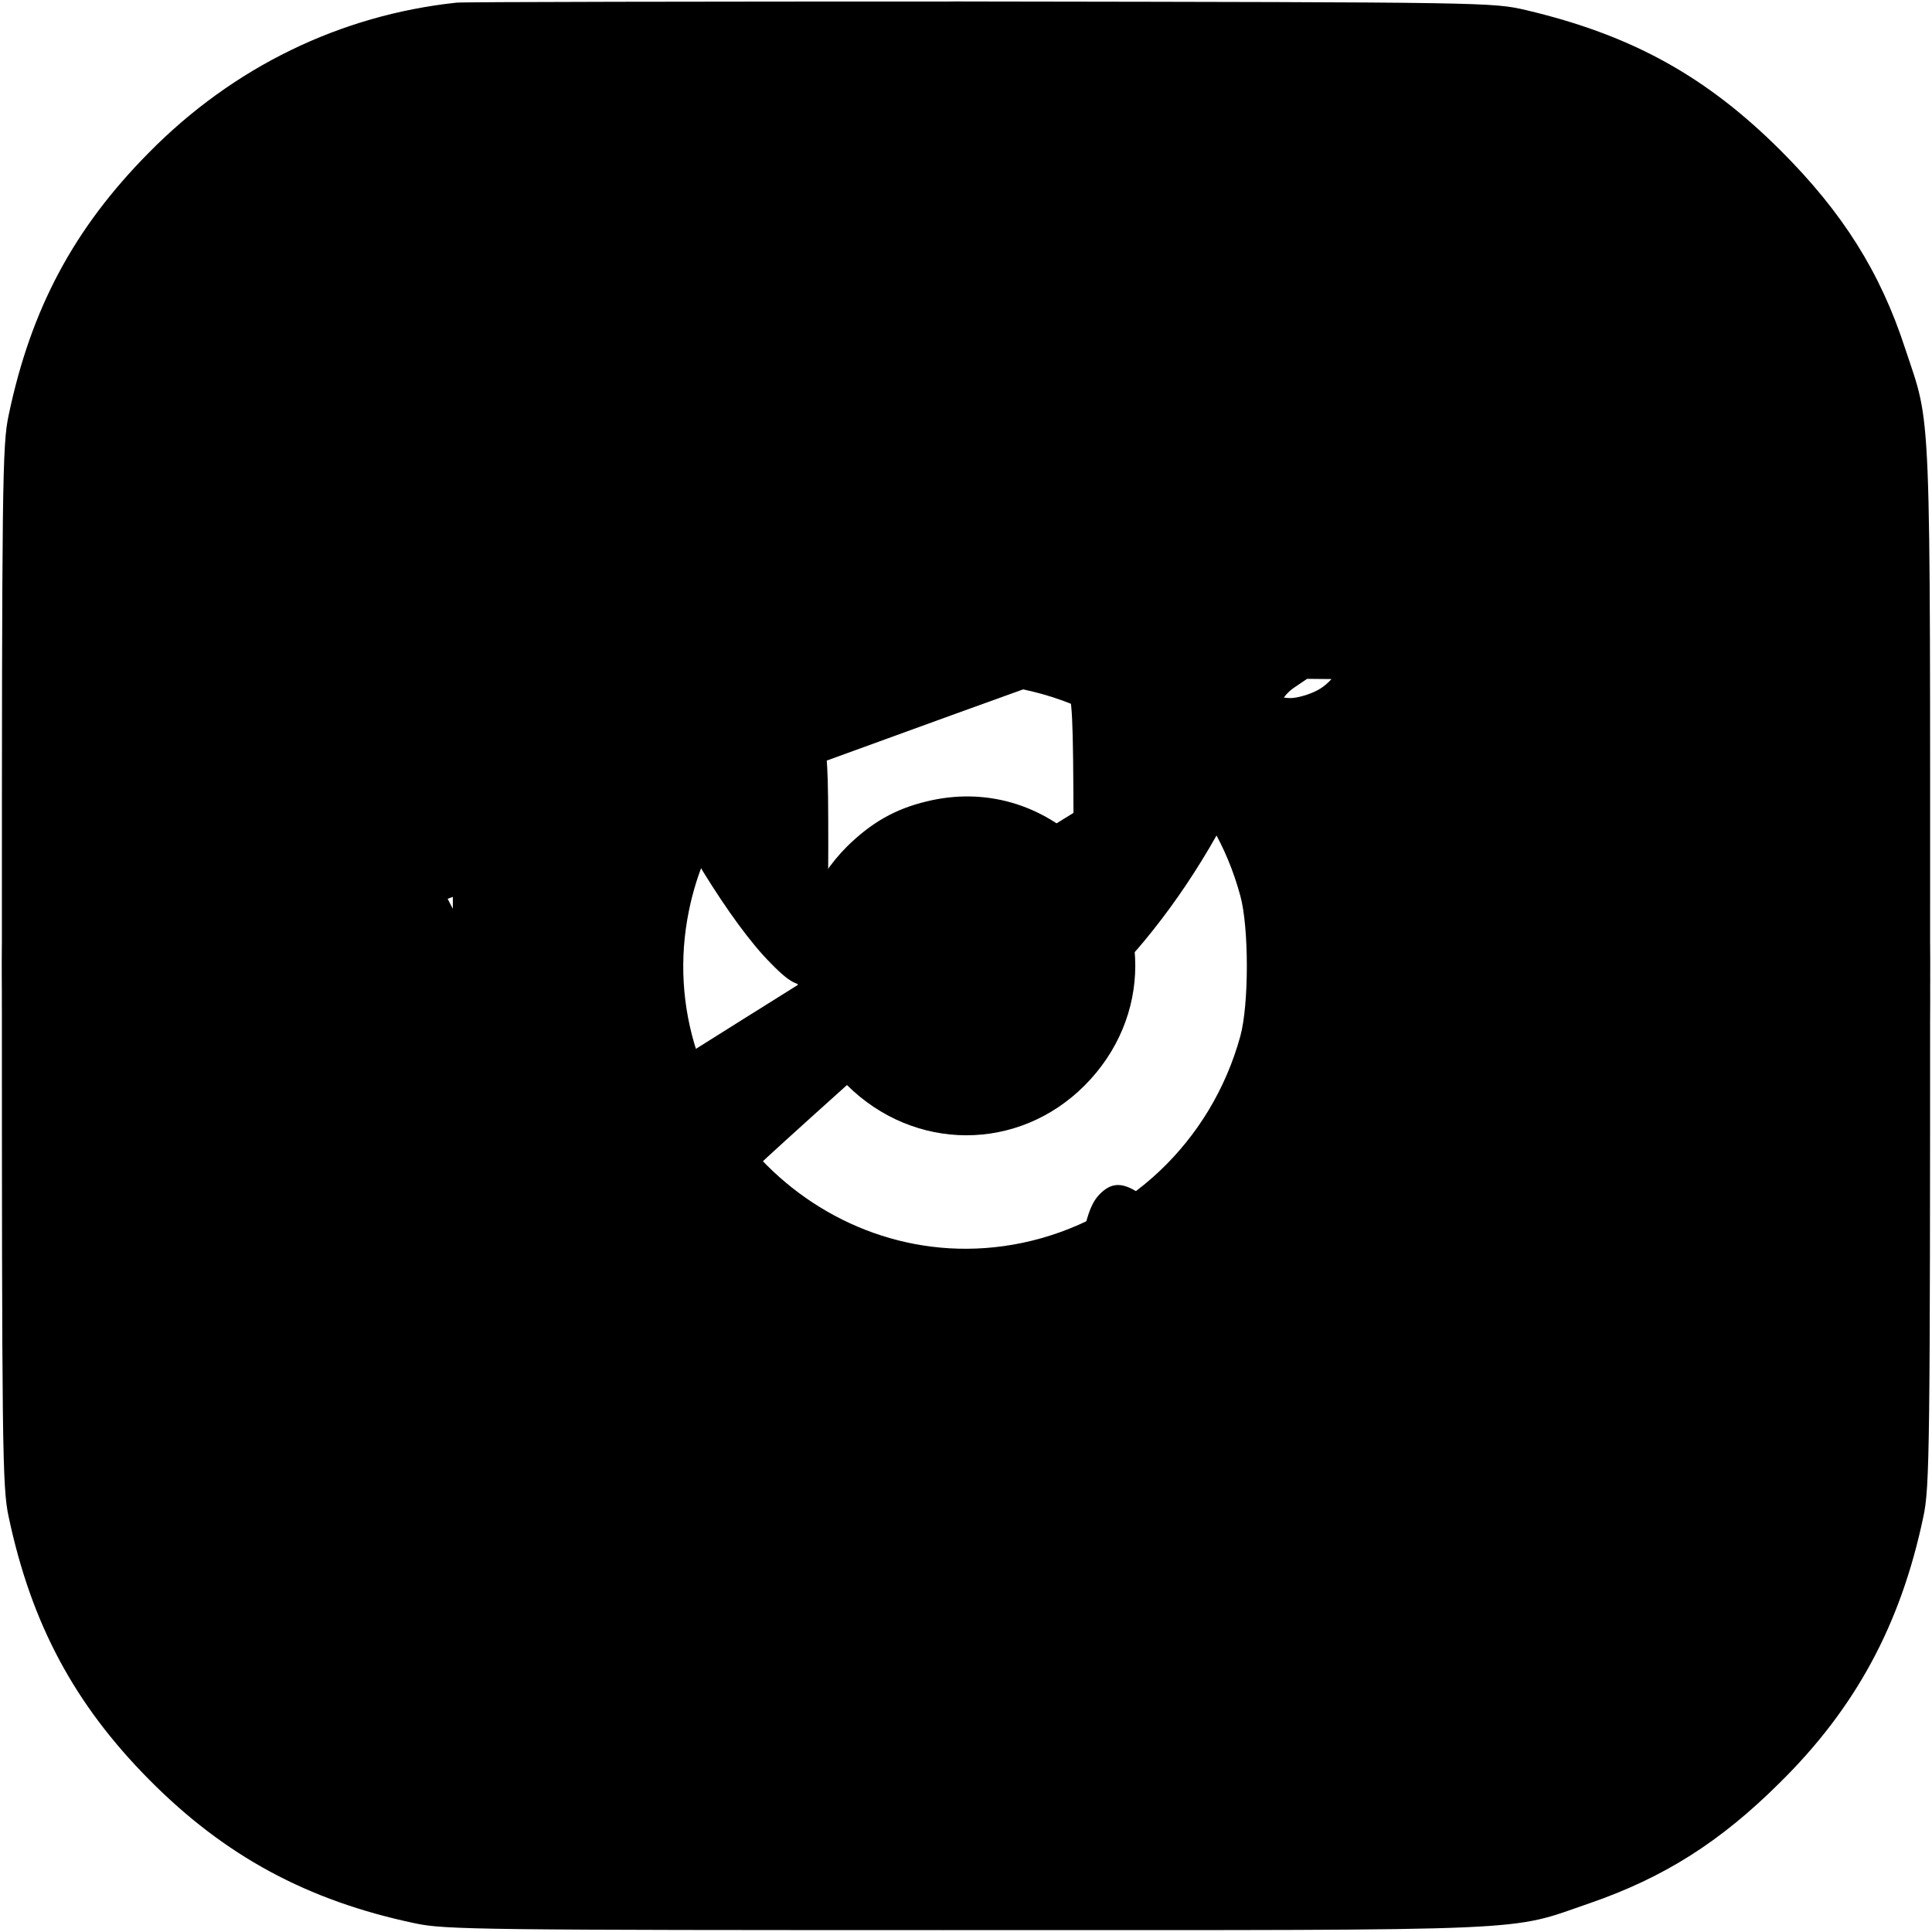
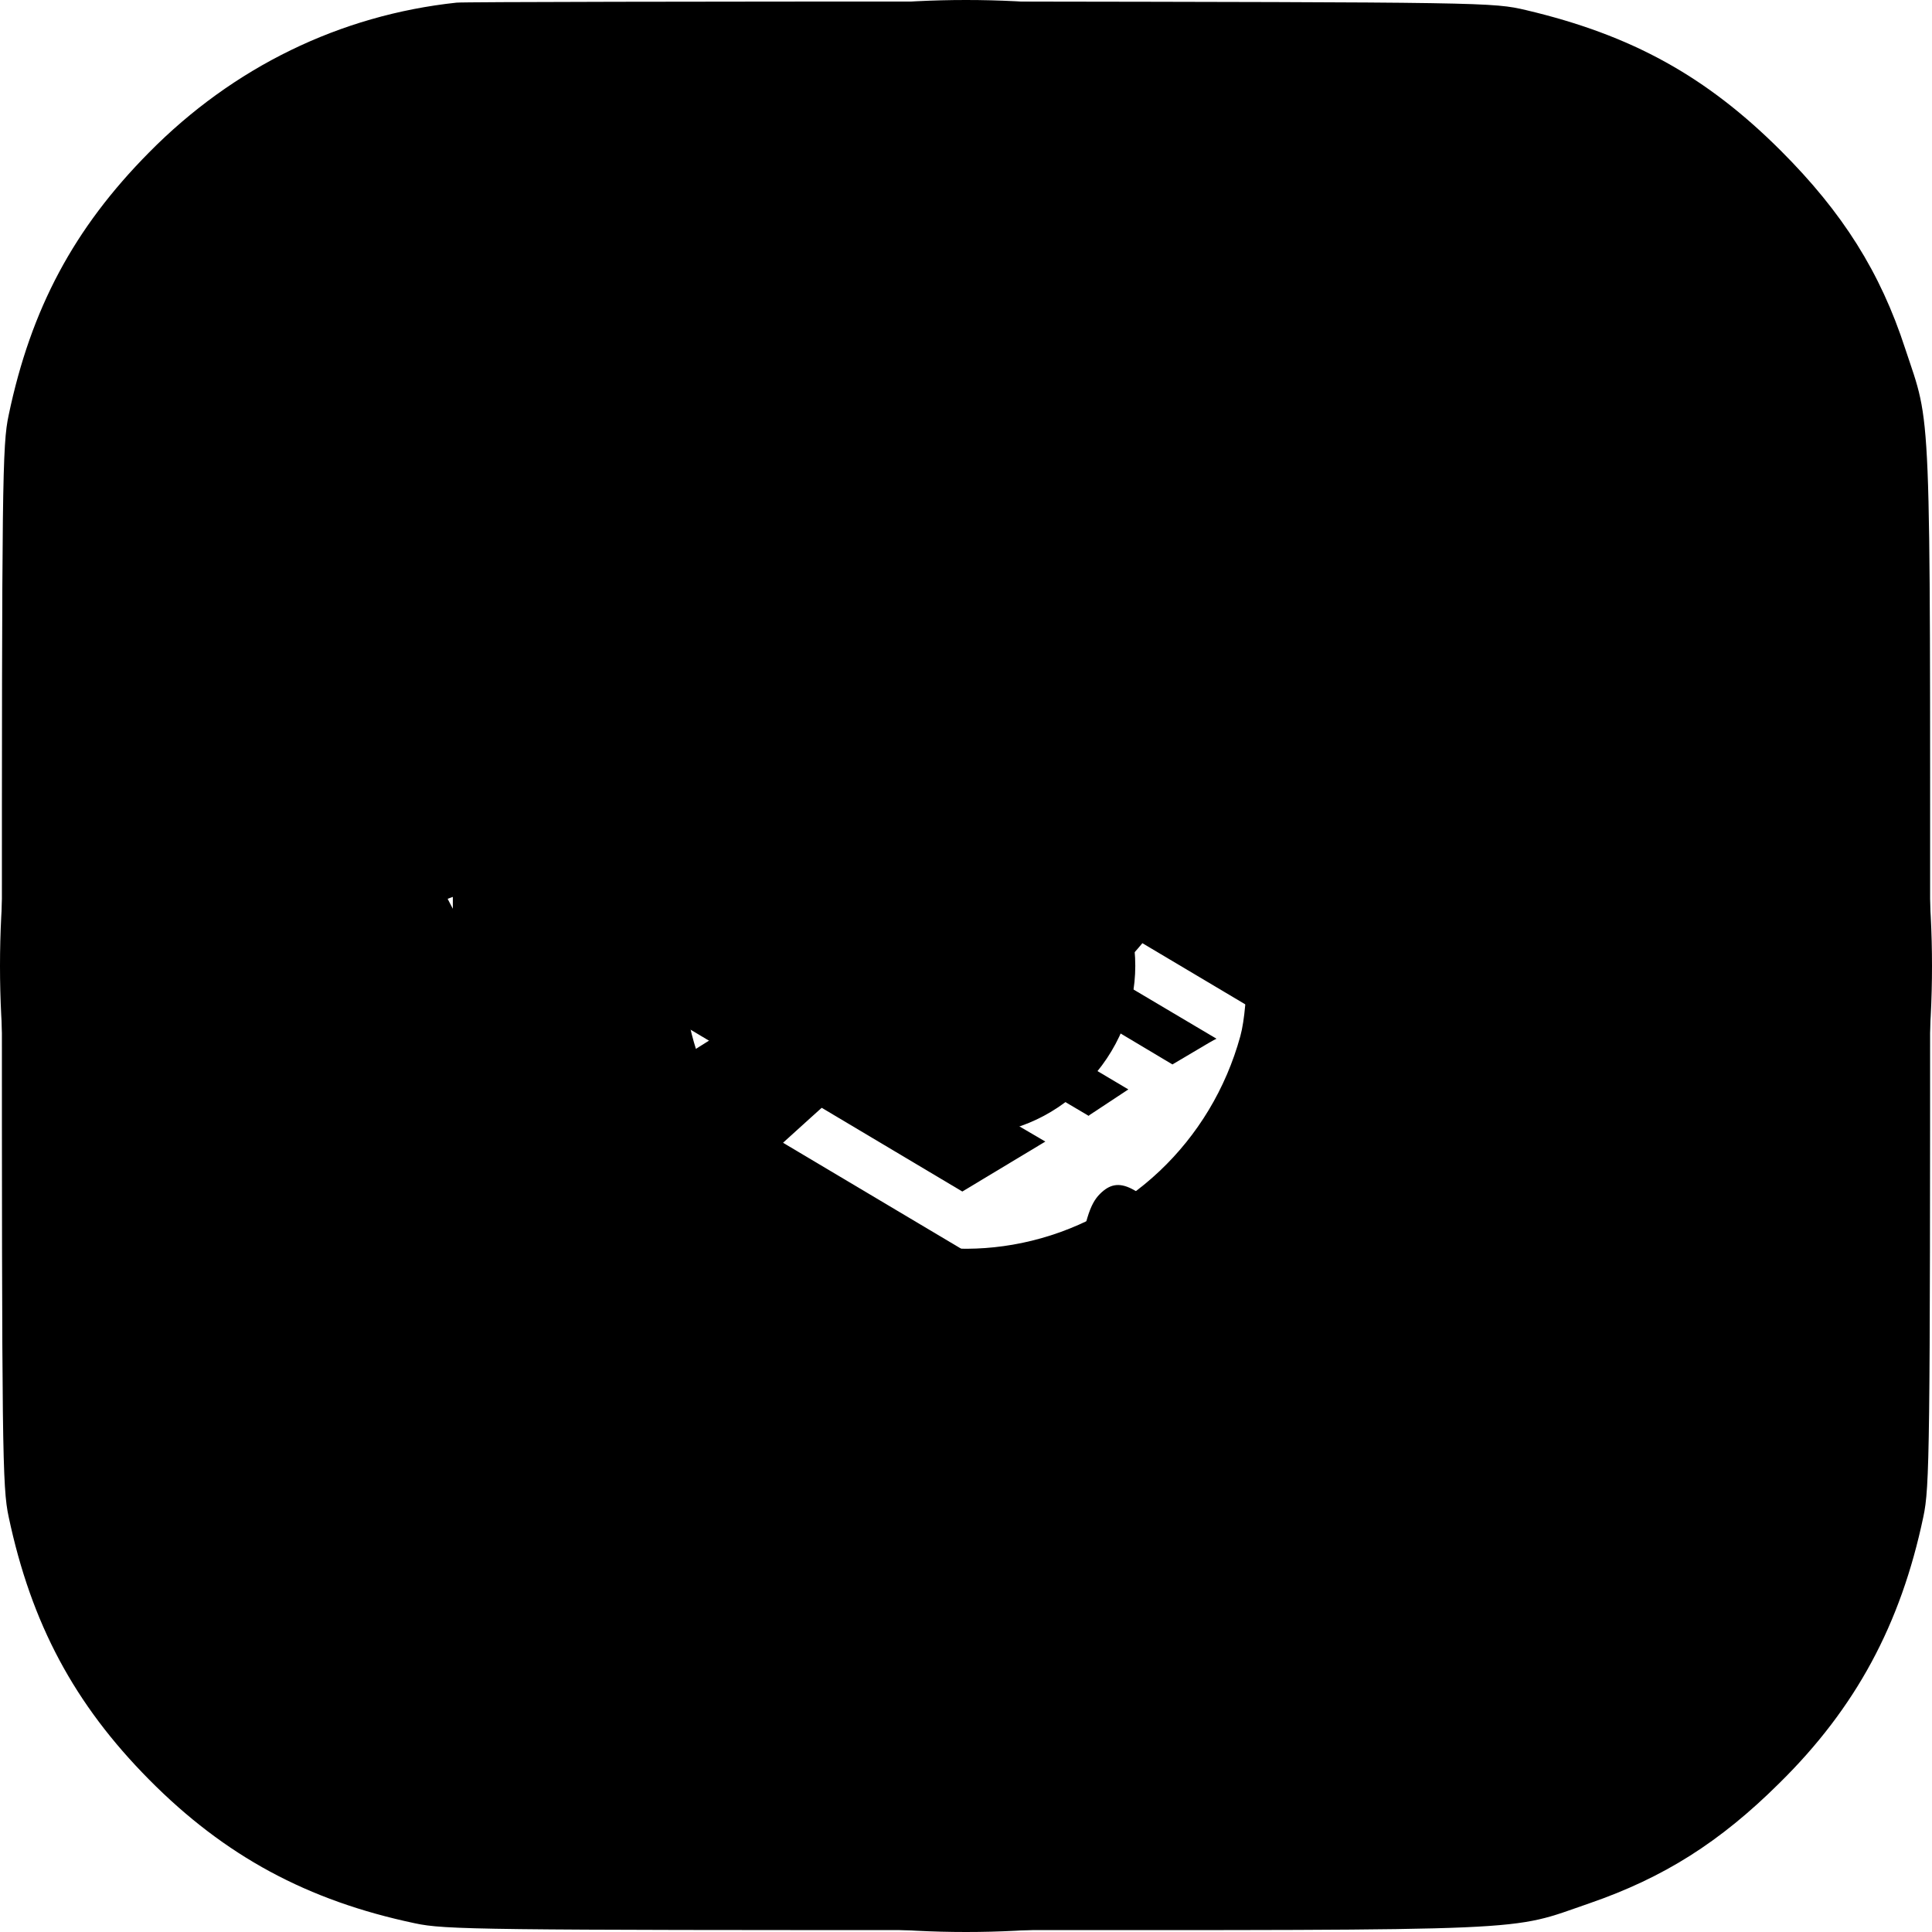
<svg xmlns="http://www.w3.org/2000/svg">
  <style>:root svg:not(:target){display:none}</style>
  <svg viewBox="0 0 512 512" preserveAspectRatio="xMidYMid meet" id="arrow">
    <g transform="matrix(.1 0 0 -.1 0 512)" fill="#000000" stroke="none">
      <path d="M2500 4367v-747H60V1500h2440V5l1277 1278 1278 1277-1278 1277-1277 1278v-748zm1237-2864L2680 445v1235H250v1760h2430v1235l1057-1058 1058-1057-1058-1057z" />
    </g>
  </svg>
  <svg viewBox="0 0 512 512" preserveAspectRatio="xMidYMid meet" id="github">
    <g transform="matrix(.1 0 0 -.1 0 512)" fill="#000000" stroke="none">
      <path d="M2247 4995C1204 4869 334 4114 80 3115c-59-234-74-356-74-610-1-129 5-259 13-315C127 1407 555 759 1231 349c206-124 479-239 570-239 45 0 55 4 85 34 22 22 34 44 35 63 2 40-3 448-4 449s-42-5-92-13c-108-17-273-12-360 12-115 30-202 79-279 158-64 63-81 90-144 217-83 169-138 244-230 308-142 100-165 144-87 171 31 10 54 11 103 3 136-22 259-109 355-251 120-178 219-247 389-271 78-11 185 1 285 31 71 22 71 22 98 131 18 70 67 163 111 209l25 26-63 7c-103 12-293 55-386 88-168 59-276 123-395 237-222 212-326 520-314 931 4 141 9 178 31 255 36 121 88 223 164 323 48 64 60 86 53 100-21 40-41 168-41 261 0 107 18 219 50 317 25 73 38 78 145 63 136-19 330-99 506-209 71-45 80-48 111-39 84 24 309 59 450 69 228 17 538-10 737-64l54-15 91 56c175 108 358 183 495 203 108 15 117 10 145-79 13-42 29-111 36-154 17-103 8-293-17-372l-19-60 46-56c150-187 212-376 211-645-1-671-304-1054-930-1179-64-12-142-26-174-30l-58-7 35-38c43-48 88-135 112-216 15-51 18-122 23-504 5-334 9-451 19-467 17-31 63-53 108-53 93 0 453 163 659 297 165 109 299 219 435 359 385 395 615 869 691 1424 20 144 17 507-5 655-172 1140-1081 2015-2234 2150-154 18-464 18-615 0z" />
+     </g>
+   </svg>
+   <svg viewBox="0 0 263 263" id="htmlacademy">
+     <g>
+       <polygon points="177.6 159.4 177.6 162.3 177.6 164.7 177.7 164.7 177.7 171.6 131.5 199.2 131.5 199.2 85.8 171.8 85.9 164.8 131.6 192 131.4 184.7 85.7 157.2 85.8 150.2 131.3 177.3 131.2 170.2 64.8 130.7 64.8 188.3 131.5 227.9 198.2 188.3 198.2 129.7 177.6 142" />
+       <polygon points="64.8 62.5 64.8 115.2 131.1 75.7 131.1 75.7 131.1 75.7 131.1 75.7 131.1 75.7 198.2 115.2 198.2 62.5 131.5 55.5" />
+       <polygon points="65 122.9 131 162.2 142.3 155.4 131.2 148.9 131.3 141.9 148.2 151.9 148.3 151.8 153.6 148.3 131.2 135 131.3 128 159.6 144.9 164.5 142 165.2 141.6 165.6 141.4 131.2 121 131.3 114 171.5 137.9 179.9 133 179.9 133 198.1 122.2 131.1 83.2 131.1 83.2" />
+       <path d="M131.5 0C58.9 0 0 58.9 0 131.5S58.9 263 131.5 263 263 204.1 263 131.5 204.1 0 131.5 0zm76.7 194-76.7 45.6L54.8 194V53.4l76.7-8 .8.1 75.9 8V194z" />
    </g>
  </svg>
  <svg viewBox="0 0 512 512" preserveAspectRatio="xMidYMid meet" id="instagram">
    <g transform="matrix(.1 0 0 -.1 0 512)" fill="#000000" stroke="none">
      <path d="M1210 5113c-309-33-592-171-815-397-199-201-313-414-372-696-17-79-18-176-18-1460s1-1381 18-1460c60-283 174-496 372-696C596 201 815 83 1100 23c79-17 176-18 1460-18 1536 0 1434-4 1652 71 197 68 346 162 504 319 202 199 321 420 381 705 17 79 18 176 18 1460 0 1525 4 1424-66 1636-66 203-166 361-329 524-198 198-396 307-675 373-89 21-103 21-1445 23-745 0-1371-1-1390-3zm2335-921c322-90 562-332 647-652l23-85V1665l-23-85c-85-323-329-567-652-652l-85-23h-895c-821 0-901 1-963 18-333 85-582 330-669 657l-23 85v1790l23 85c91 344 367 602 710 665 63 11 237 13 952 12 874-2 875-2 955-25z" />
      <path d="M1652 3900c-109-29-187-74-272-160-87-86-131-163-160-276-19-74-20-113-20-904s1-830 20-904c29-113 73-190 160-276 86-87 163-131 276-160 74-19 113-20 904-20s830 1 904 20c113 29 190 73 276 160 87 86 131 163 160 276 19 74 20 113 20 904s-1 830-20 904c-29 113-73 190-160 276-86 87-163 131-276 160-74 19-112 20-908 19-785 0-835-1-904-19zm1838-350c45-23 80-80 80-130s-35-107-80-130c-21-11-53-20-70-20-50 0-107 35-130 80-38 74-16 153 56 196 48 29 92 30 144 4zm-783-256c150-31 275-99 382-207 98-100 162-209 198-341 23-84 23-288 0-372-77-280-300-490-579-548-519-107-989 362-882 882 83 404 481 669 881 586z" />
      <path d="M2455 2996c-83-20-146-56-211-120-177-178-177-455 0-631 179-178 455-178 631-1 178 179 178 454 1 632-114 114-267 158-421 120z" />
    </g>
  </svg>
  <svg viewBox="0 0 512 512" preserveAspectRatio="xMidYMid meet" id="telegram">
    <g transform="matrix(.1 0 0 -.1 0 512)" fill="#000000" stroke="none">
      <path d="M2405 4824c-332-33-574-100-852-234-394-192-729-501-963-890-101-167-166-317-231-530l-29-95V1971l34-113C661 881 1550 220 2570 220c779 0 1488 382 1925 1037 146 217 273 524 328 788 37 174 48 284 48 478 0 347-64 646-203 954-222 491-601 879-1093 1118-223 109-428 173-675 210-102 15-414 27-495 19zm-584-934c13 8 19 7 19 0 0-8 6-8 20 0 17 9 20 8 20-9 0-20 0-20 44-1 29 12 46 15 48 8 3-8 11-7 26 1 16 8 22 8 22 1s8-9 20-5c11 4 20 2 20-4 0-7 8-7 25-1 17 7 25 6 25-1 0-6 9-9 20-6s20 1 20-5c0-5 12-7 30-3 17 4 30 3 30-2s16-7 35-5c21 3 35 0 35-7 0-8-92-11-320-11-295 0-344 4-310 25 6 3 10 1 10-6 0-8 7-6 19 5 11 10 25 15 31 11s17-1 25 5c12 10 15 8 15-11 1-24 1-24 22 5 12 16 24 24 26 18 3-9 9-9 23-2zm-251-35c0-8-7-15-16-15-14 0-14 3-4 15 7 8 14 15 16 15s4-7 4-15zm50-5c0-5-8-10-17-10-15 0-16 2-3 10 19 12 20 12 20 0zm2263-161c7-11-72-399-262-1295-149-703-276-1289-281-1301-5-13-16-23-24-23s-211 139-451 310l-437 310-241-230c-198-188-247-230-267-228-23 3-34 32-191 488l-167 485-458 140c-446 136-459 141-462 166-2 18 3 29 15 33 37 15 1394 510 1863 680 267 96 676 245 910 330s429 153 434 152 14-9 19-17z" />
      <path d="M2506 2755c-417-261-761-476-763-479-2-2 42-153 98-335 57-182 104-329 106-327 3 2 43 376 43 398 0 4 244 224 542 490 747 664 773 689 773 707 0 9-9 17-20 19-12 1-322-187-779-473z" />
    </g>
  </svg>
  <svg viewBox="0 0 512 512" preserveAspectRatio="xMidYMid meet" id="vk">
    <g transform="matrix(.1 0 0 -.1 0 512)" fill="#000000" stroke="none">
      <path d="M2371 5110c-403-34-774-150-1109-349-369-218-694-545-912-917C29 3294-73 2632 66 2000 257 1136 912 411 1755 135 2029 45 2266 7 2560 7c354 0 670 62 987 194 497 207 937 592 1216 1063 326 551 431 1221 291 1856-211 956-976 1721-1934 1934-232 51-534 74-749 56zm347-1731c58-13 87-33 108-77 16-33 18-71 19-377 0-306 2-343 18-372 33-61 71-45 170 74 125 151 230 329 316 537 38 90 53 115 81 134l34 23 318-3c303-3 318-4 345-24 83-62 11-217-283-611-194-261-221-311-194-364 7-13 90-103 185-199 167-170 283-311 311-377 23-54 18-107-14-141-42-45-84-52-322-52-391 1-393 2-661 287-136 144-184 169-234 119-27-27-40-69-65-214-27-163-50-181-240-181-267-2-463 56-674 196-261 174-523 526-795 1070-181 362-204 430-161 473 19 19 33 20 288 20 356-1 347 3 431-195 85-202 240-454 343-557 58-60 85-70 112-43 34 34 41 94 41 350 0 218-2 254-17 282-22 40-61 68-115 82-61 17-65 48-11 97 39 36 69 47 153 55 98 9 454 1 513-12z" />
    </g>
  </svg>
</svg>
